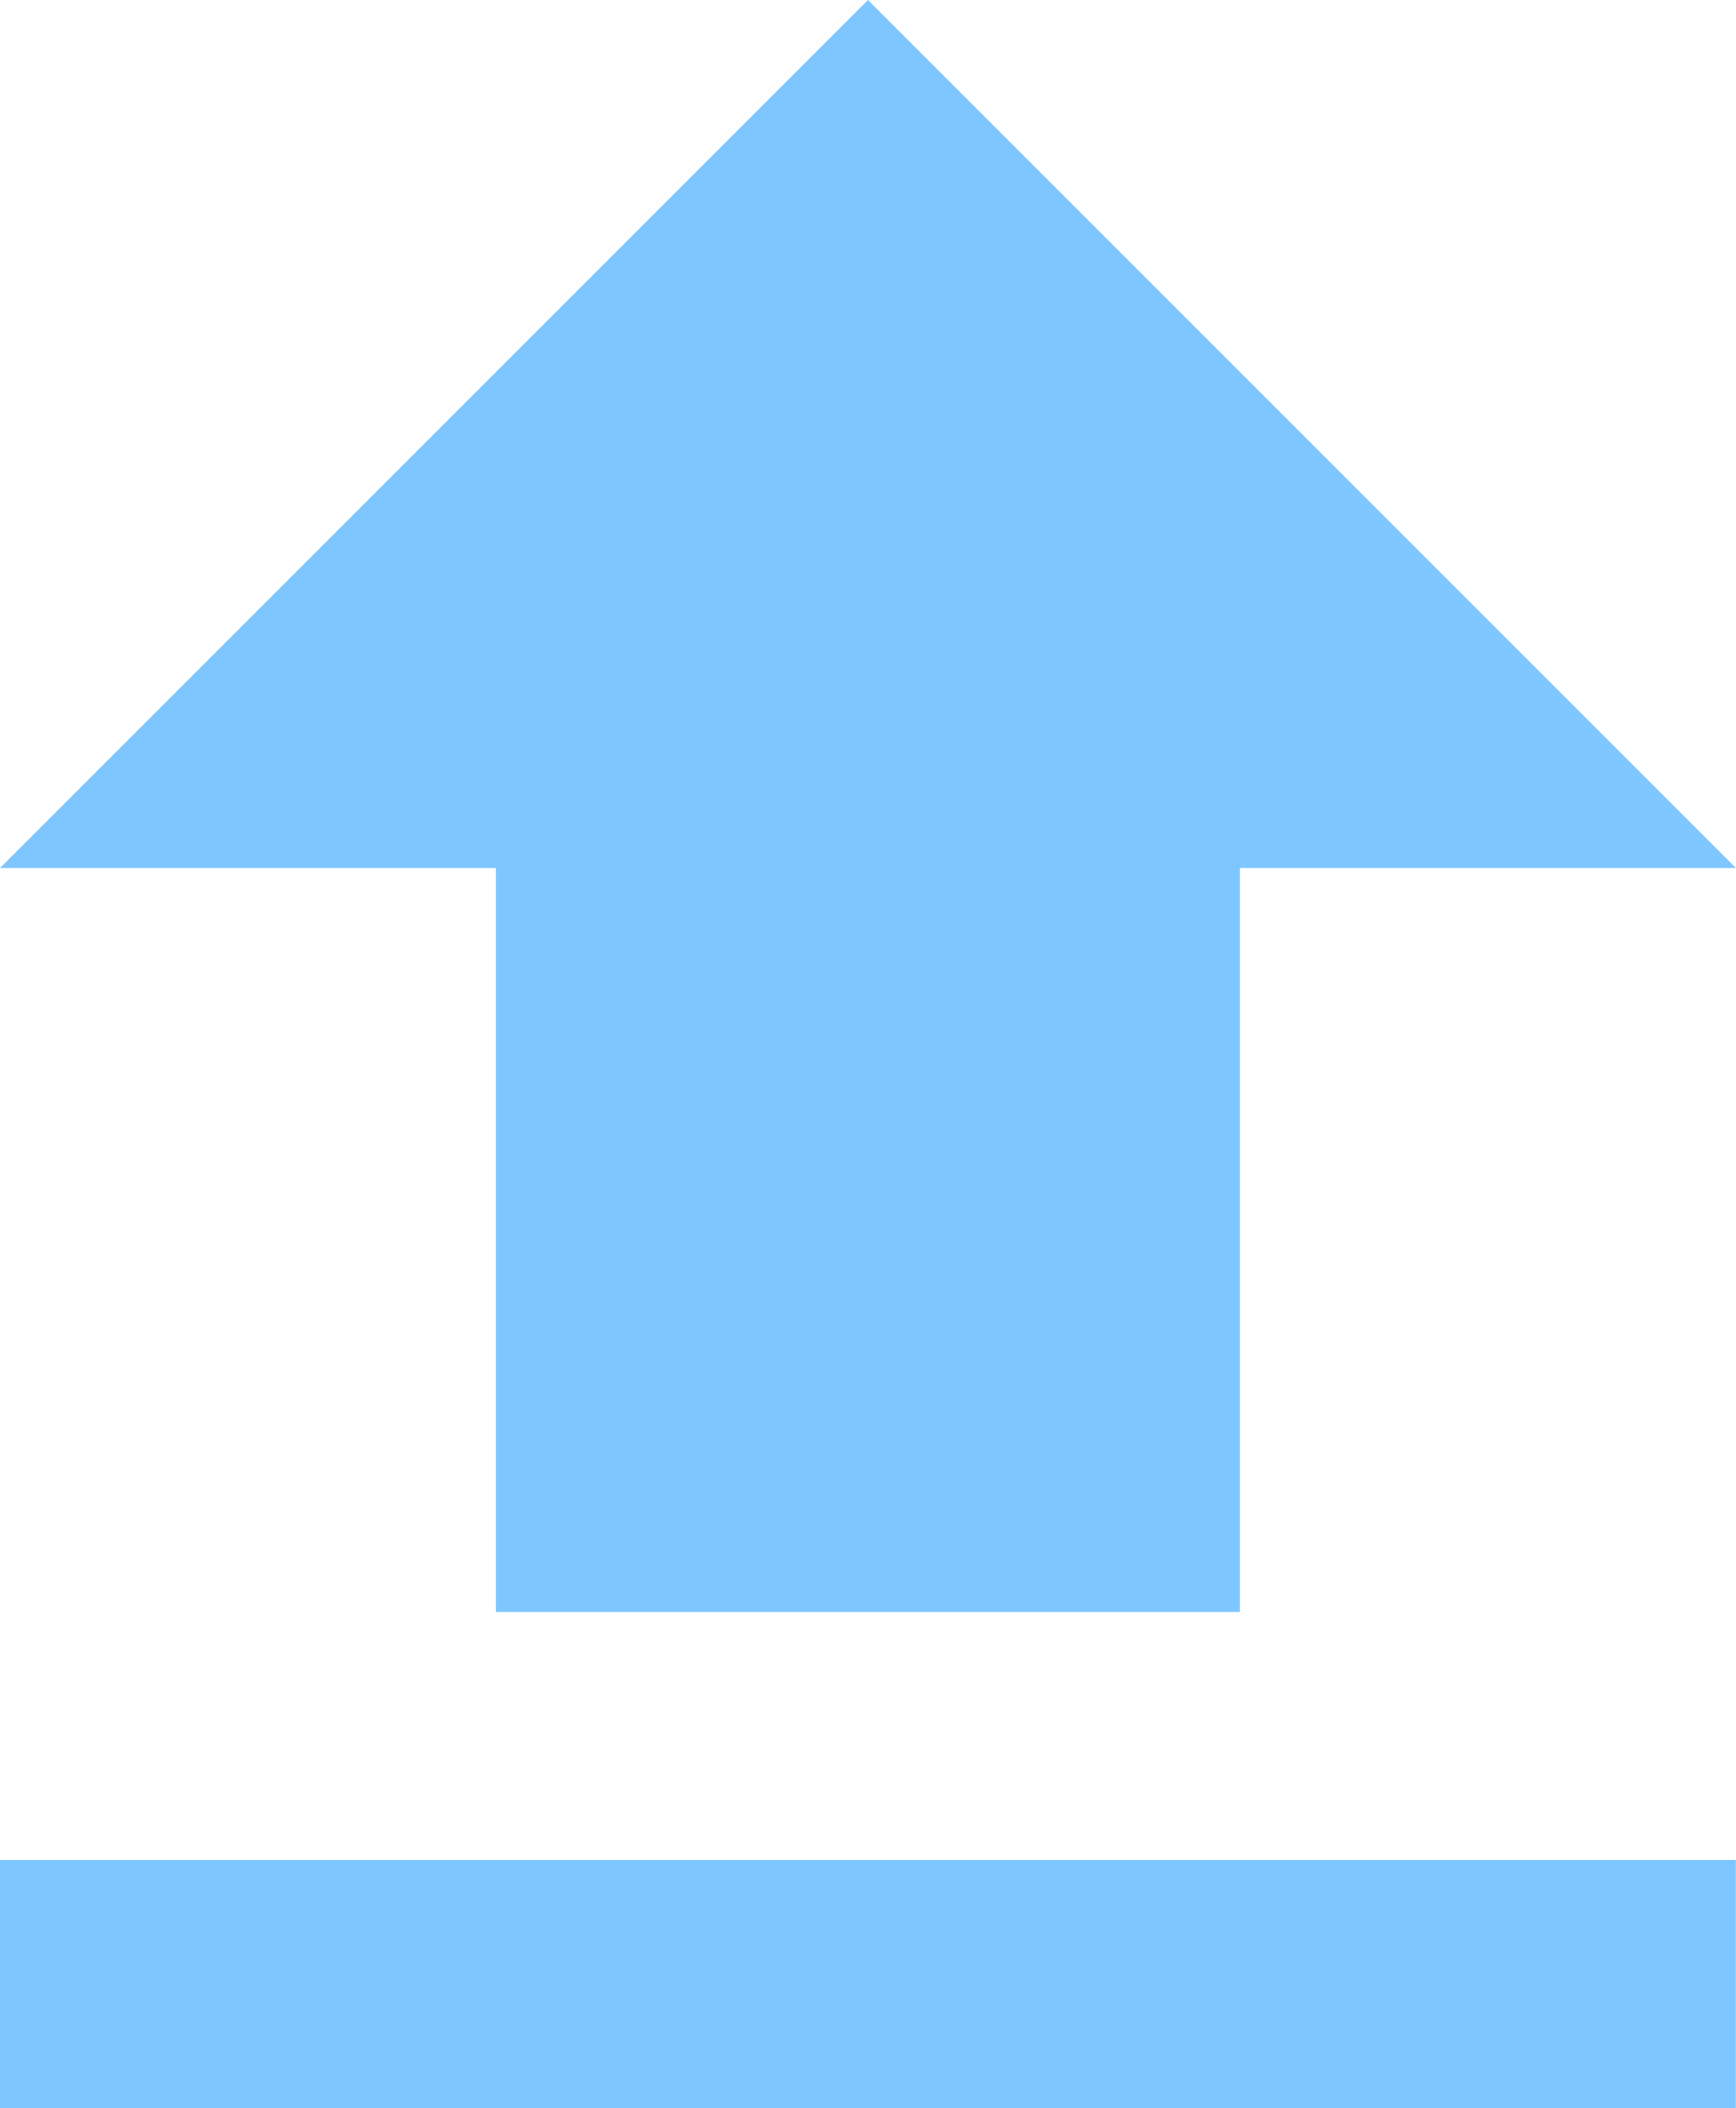
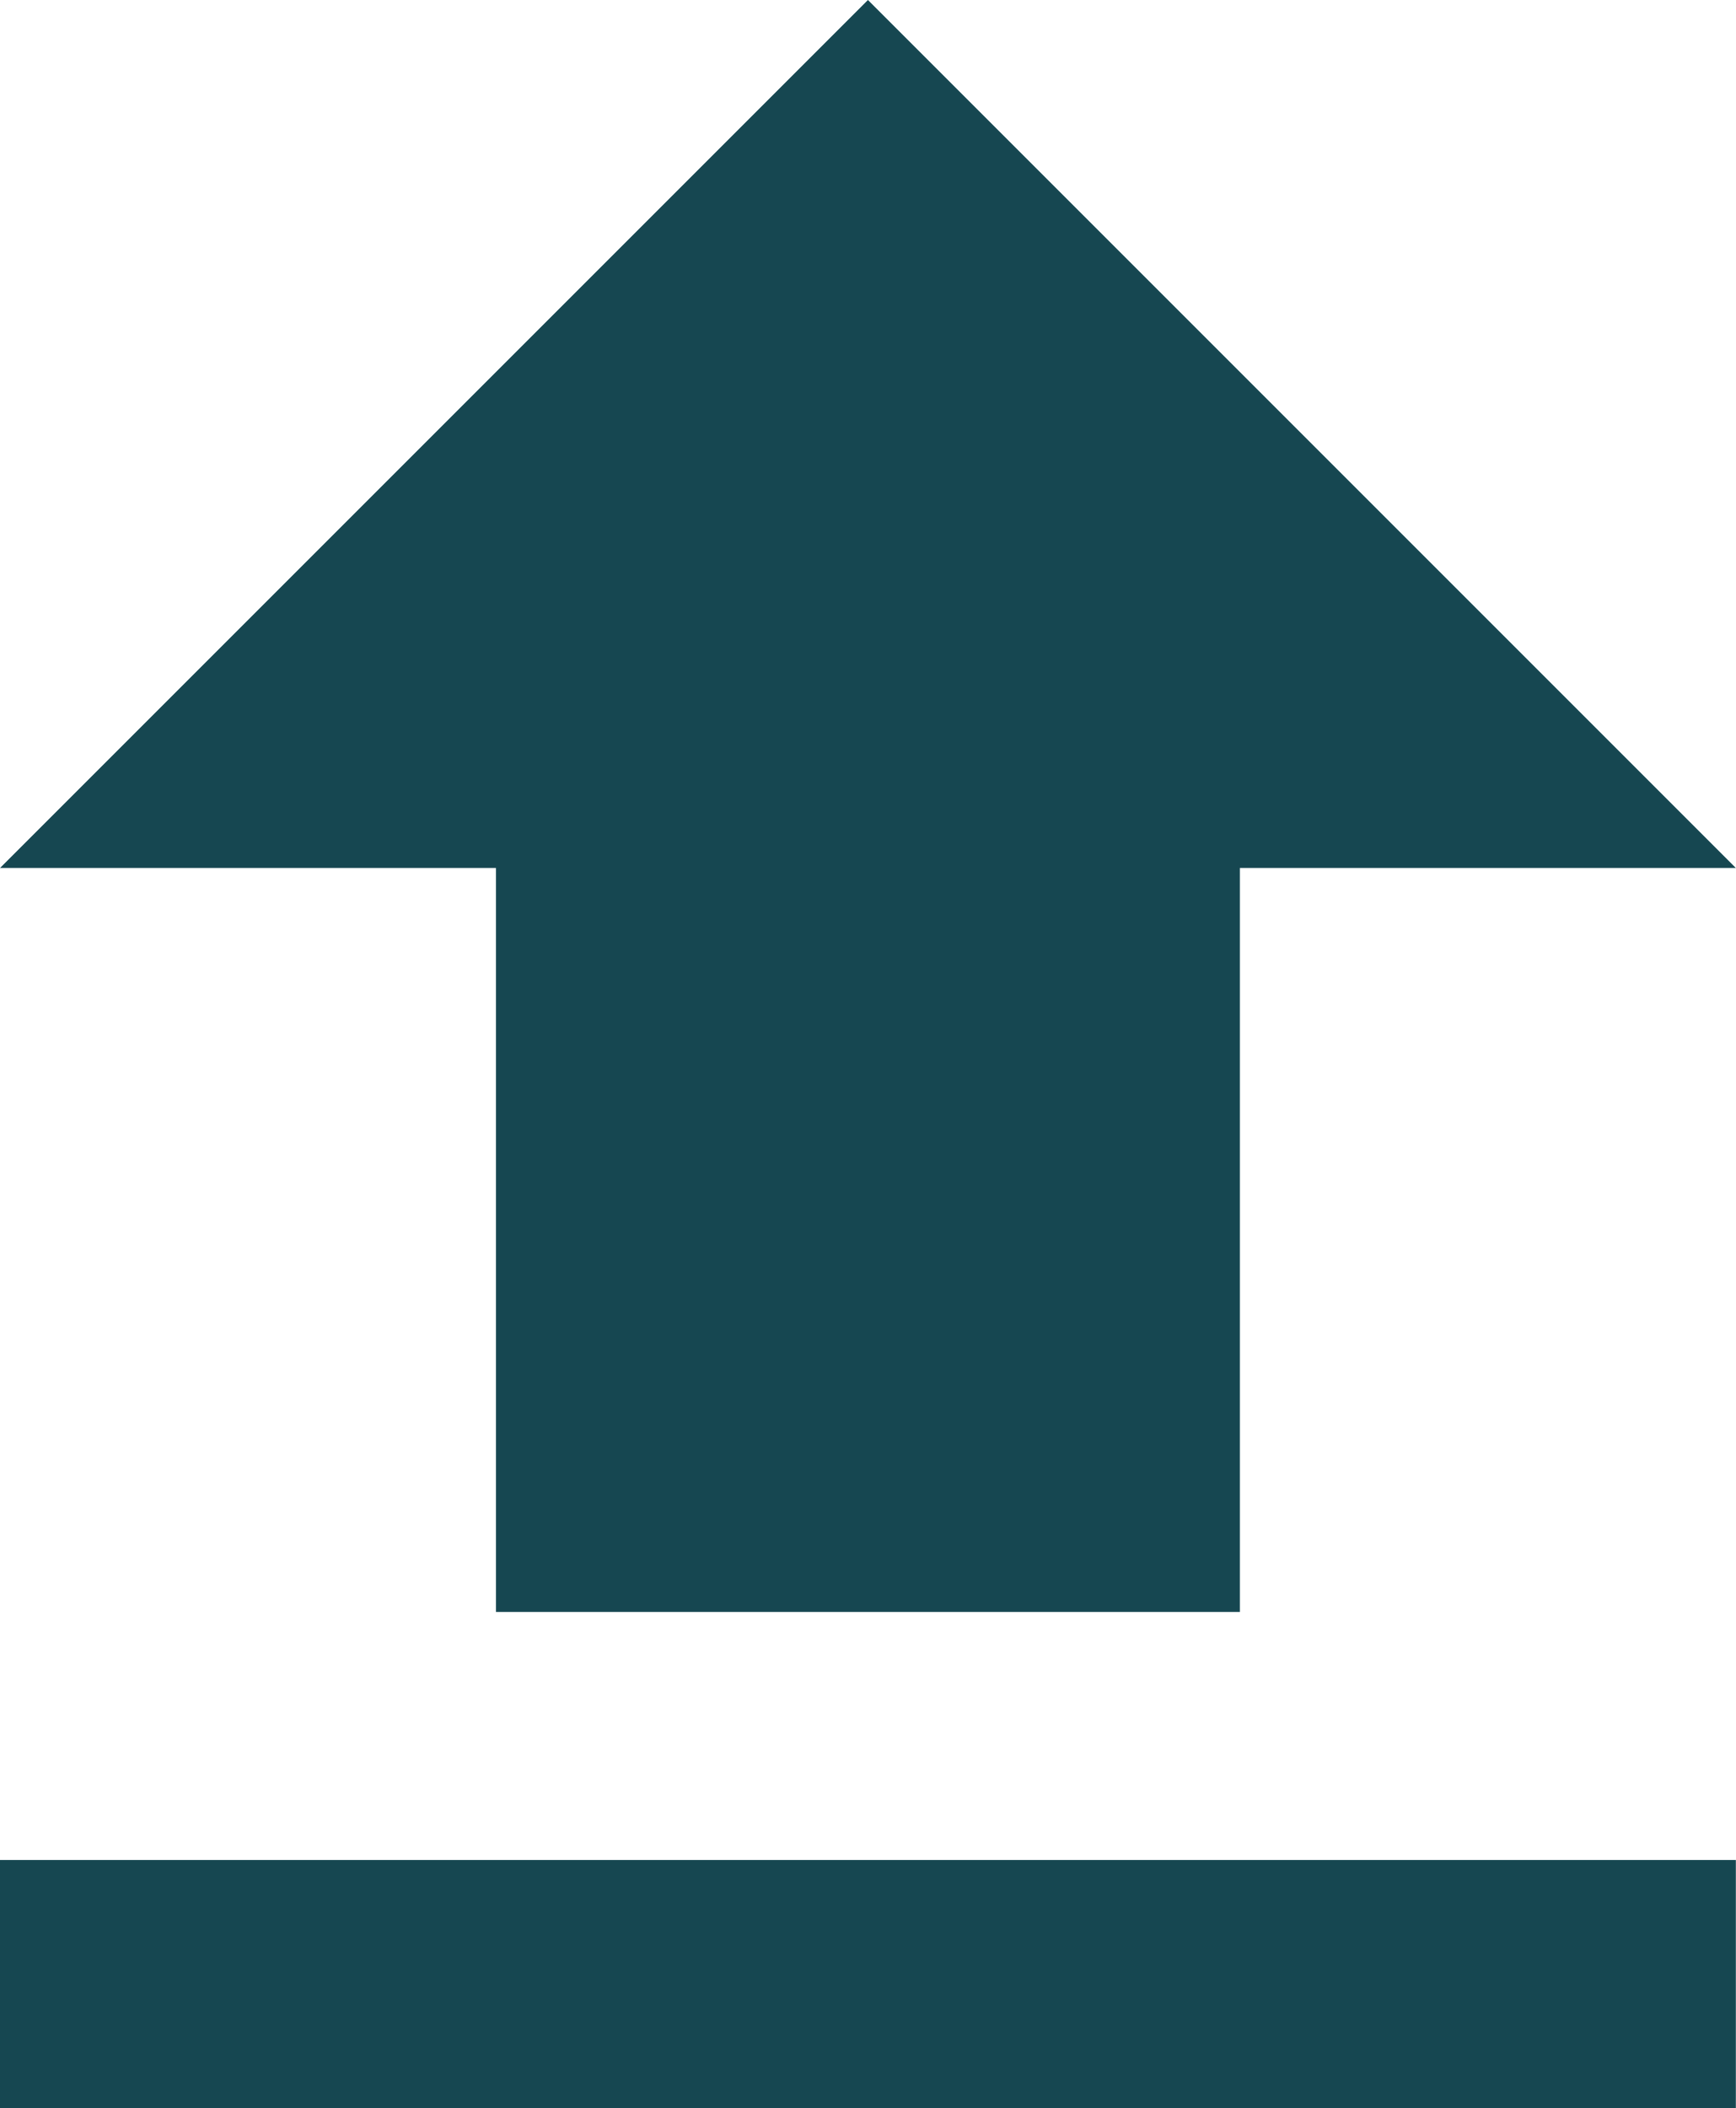
<svg xmlns="http://www.w3.org/2000/svg" width="21" height="25.5" viewBox="0 0 21 25.5">
-   <path d="M13.5,24h9V15h6L18,4.5,7.5,15h6Zm-6,3h21v3H7.5Z" transform="translate(-7.5 -4.5)" fill="#7EC6FF" />
+   <path d="M13.5,24h9V15h6L18,4.5,7.5,15h6Zm-6,3h21v3H7.5Z" transform="translate(-7.5 -4.5)" fill="#164751" />
</svg>
